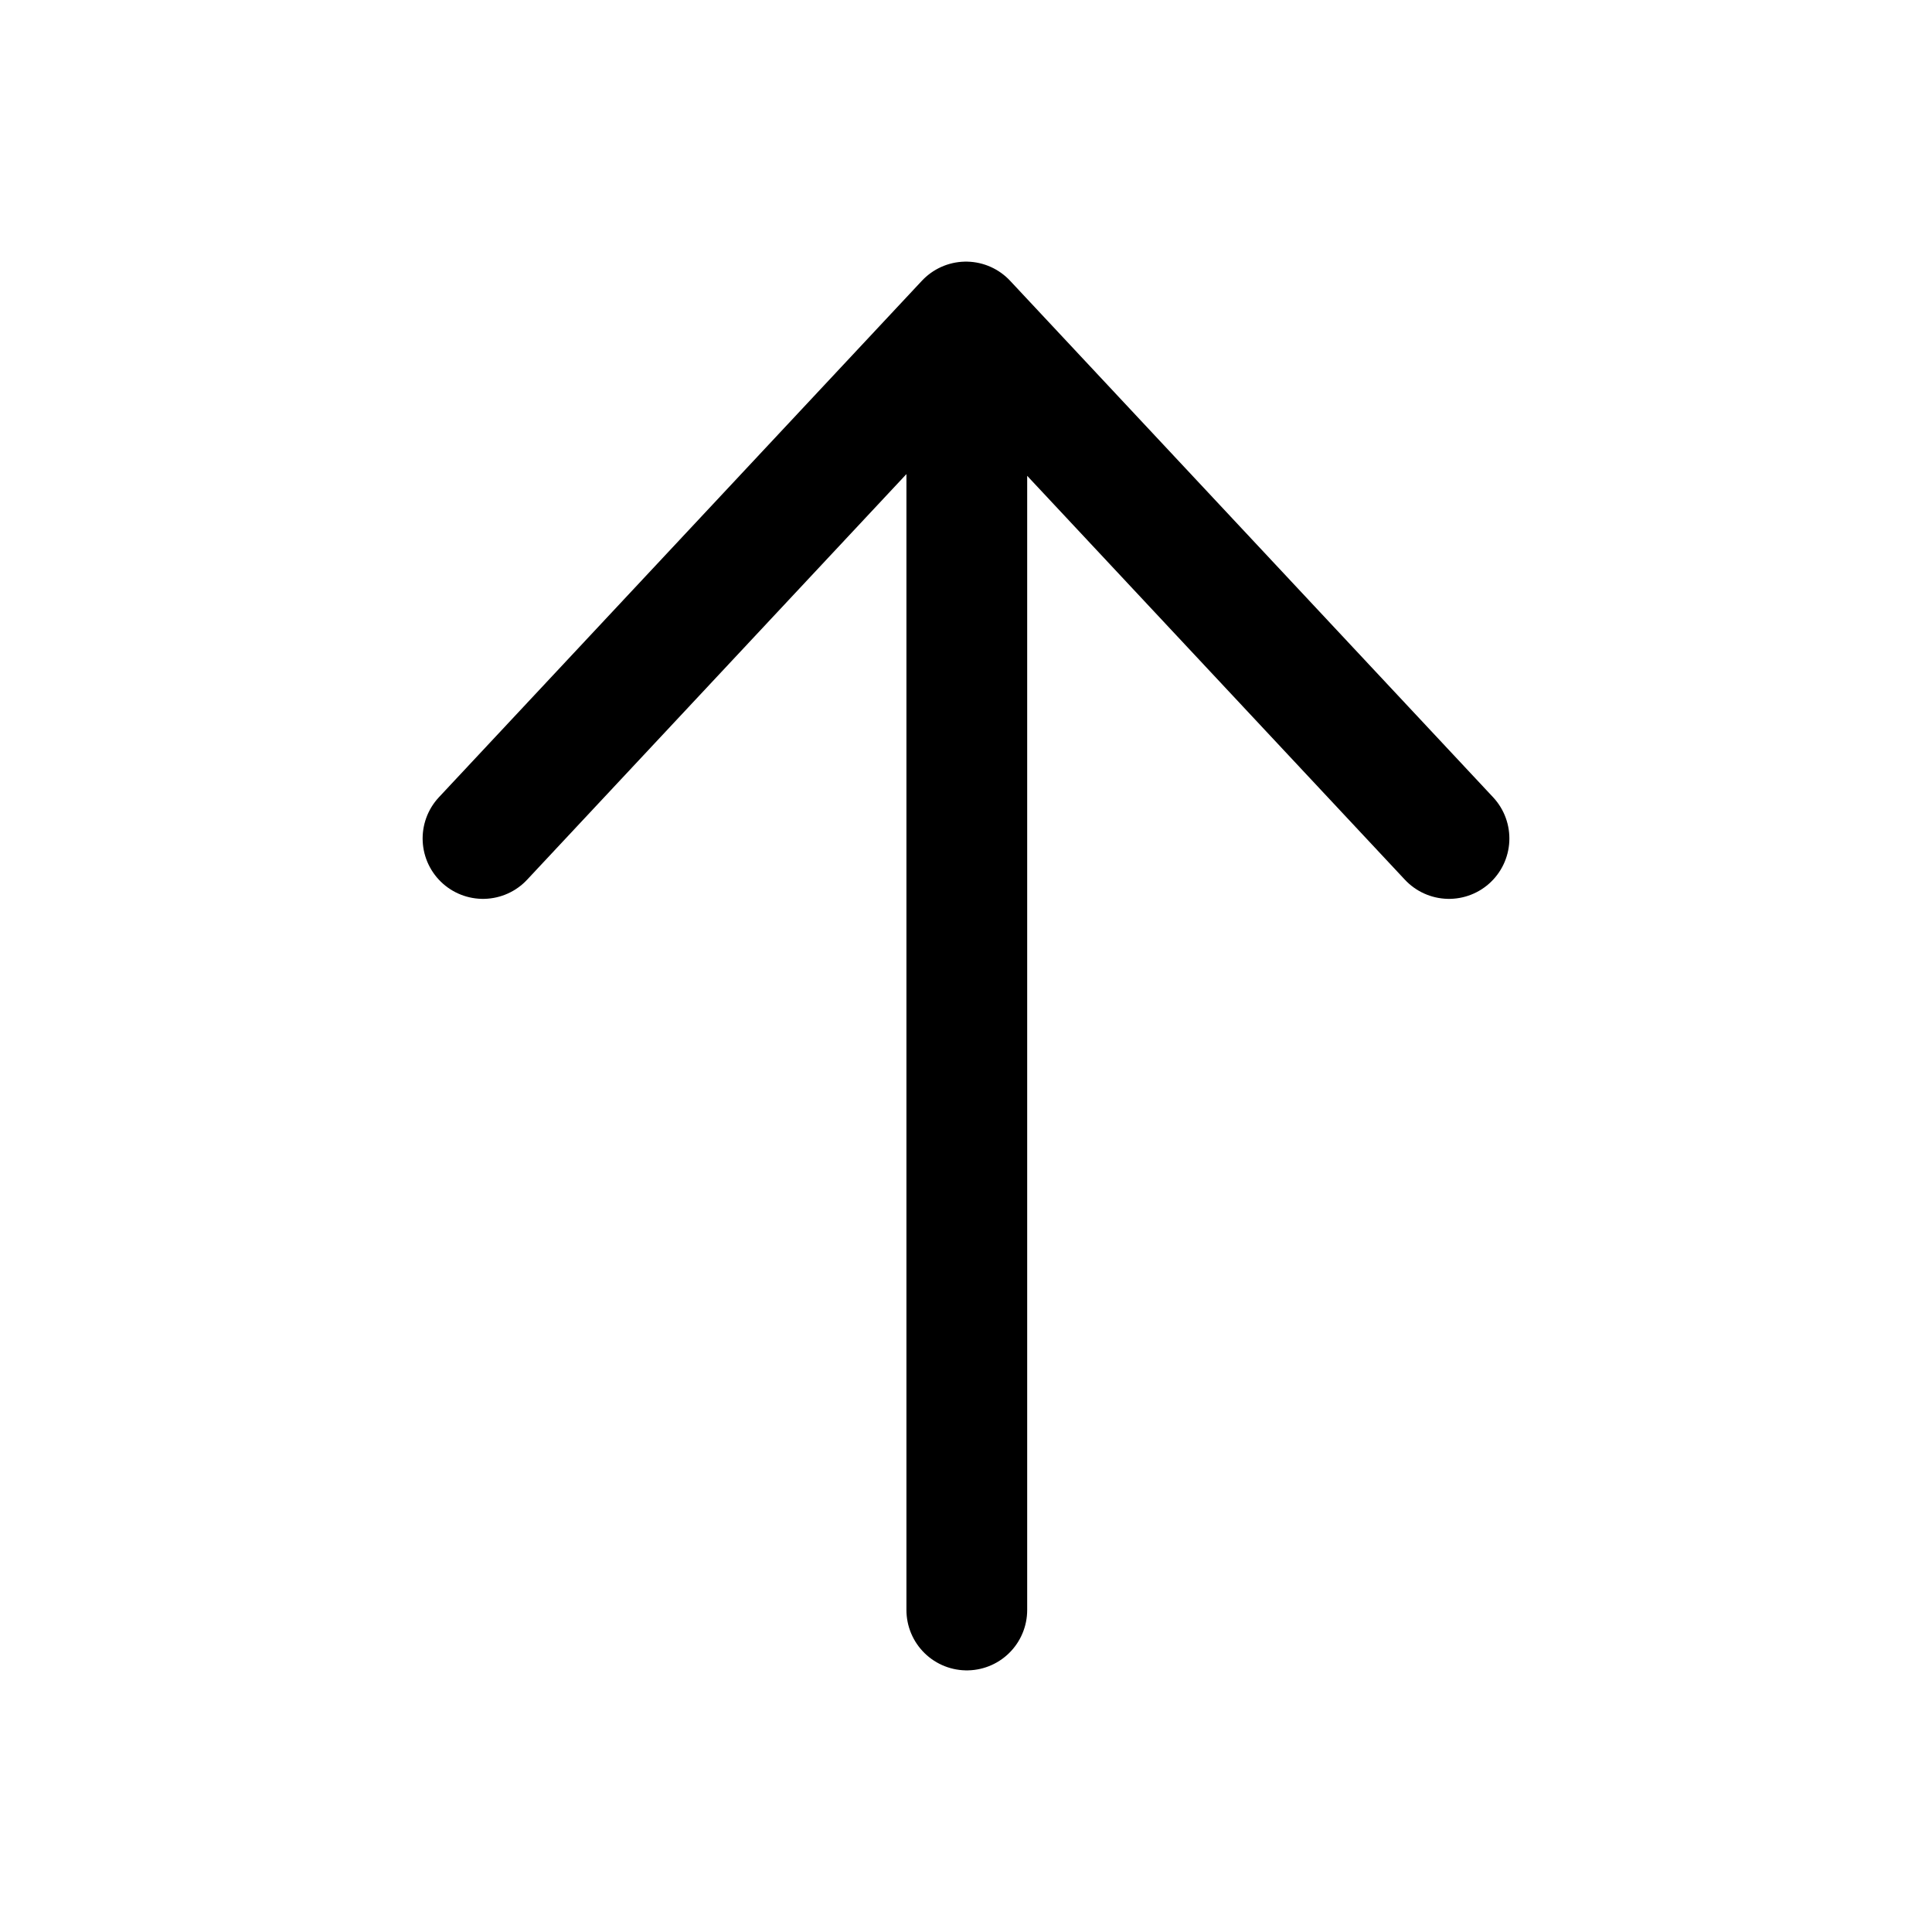
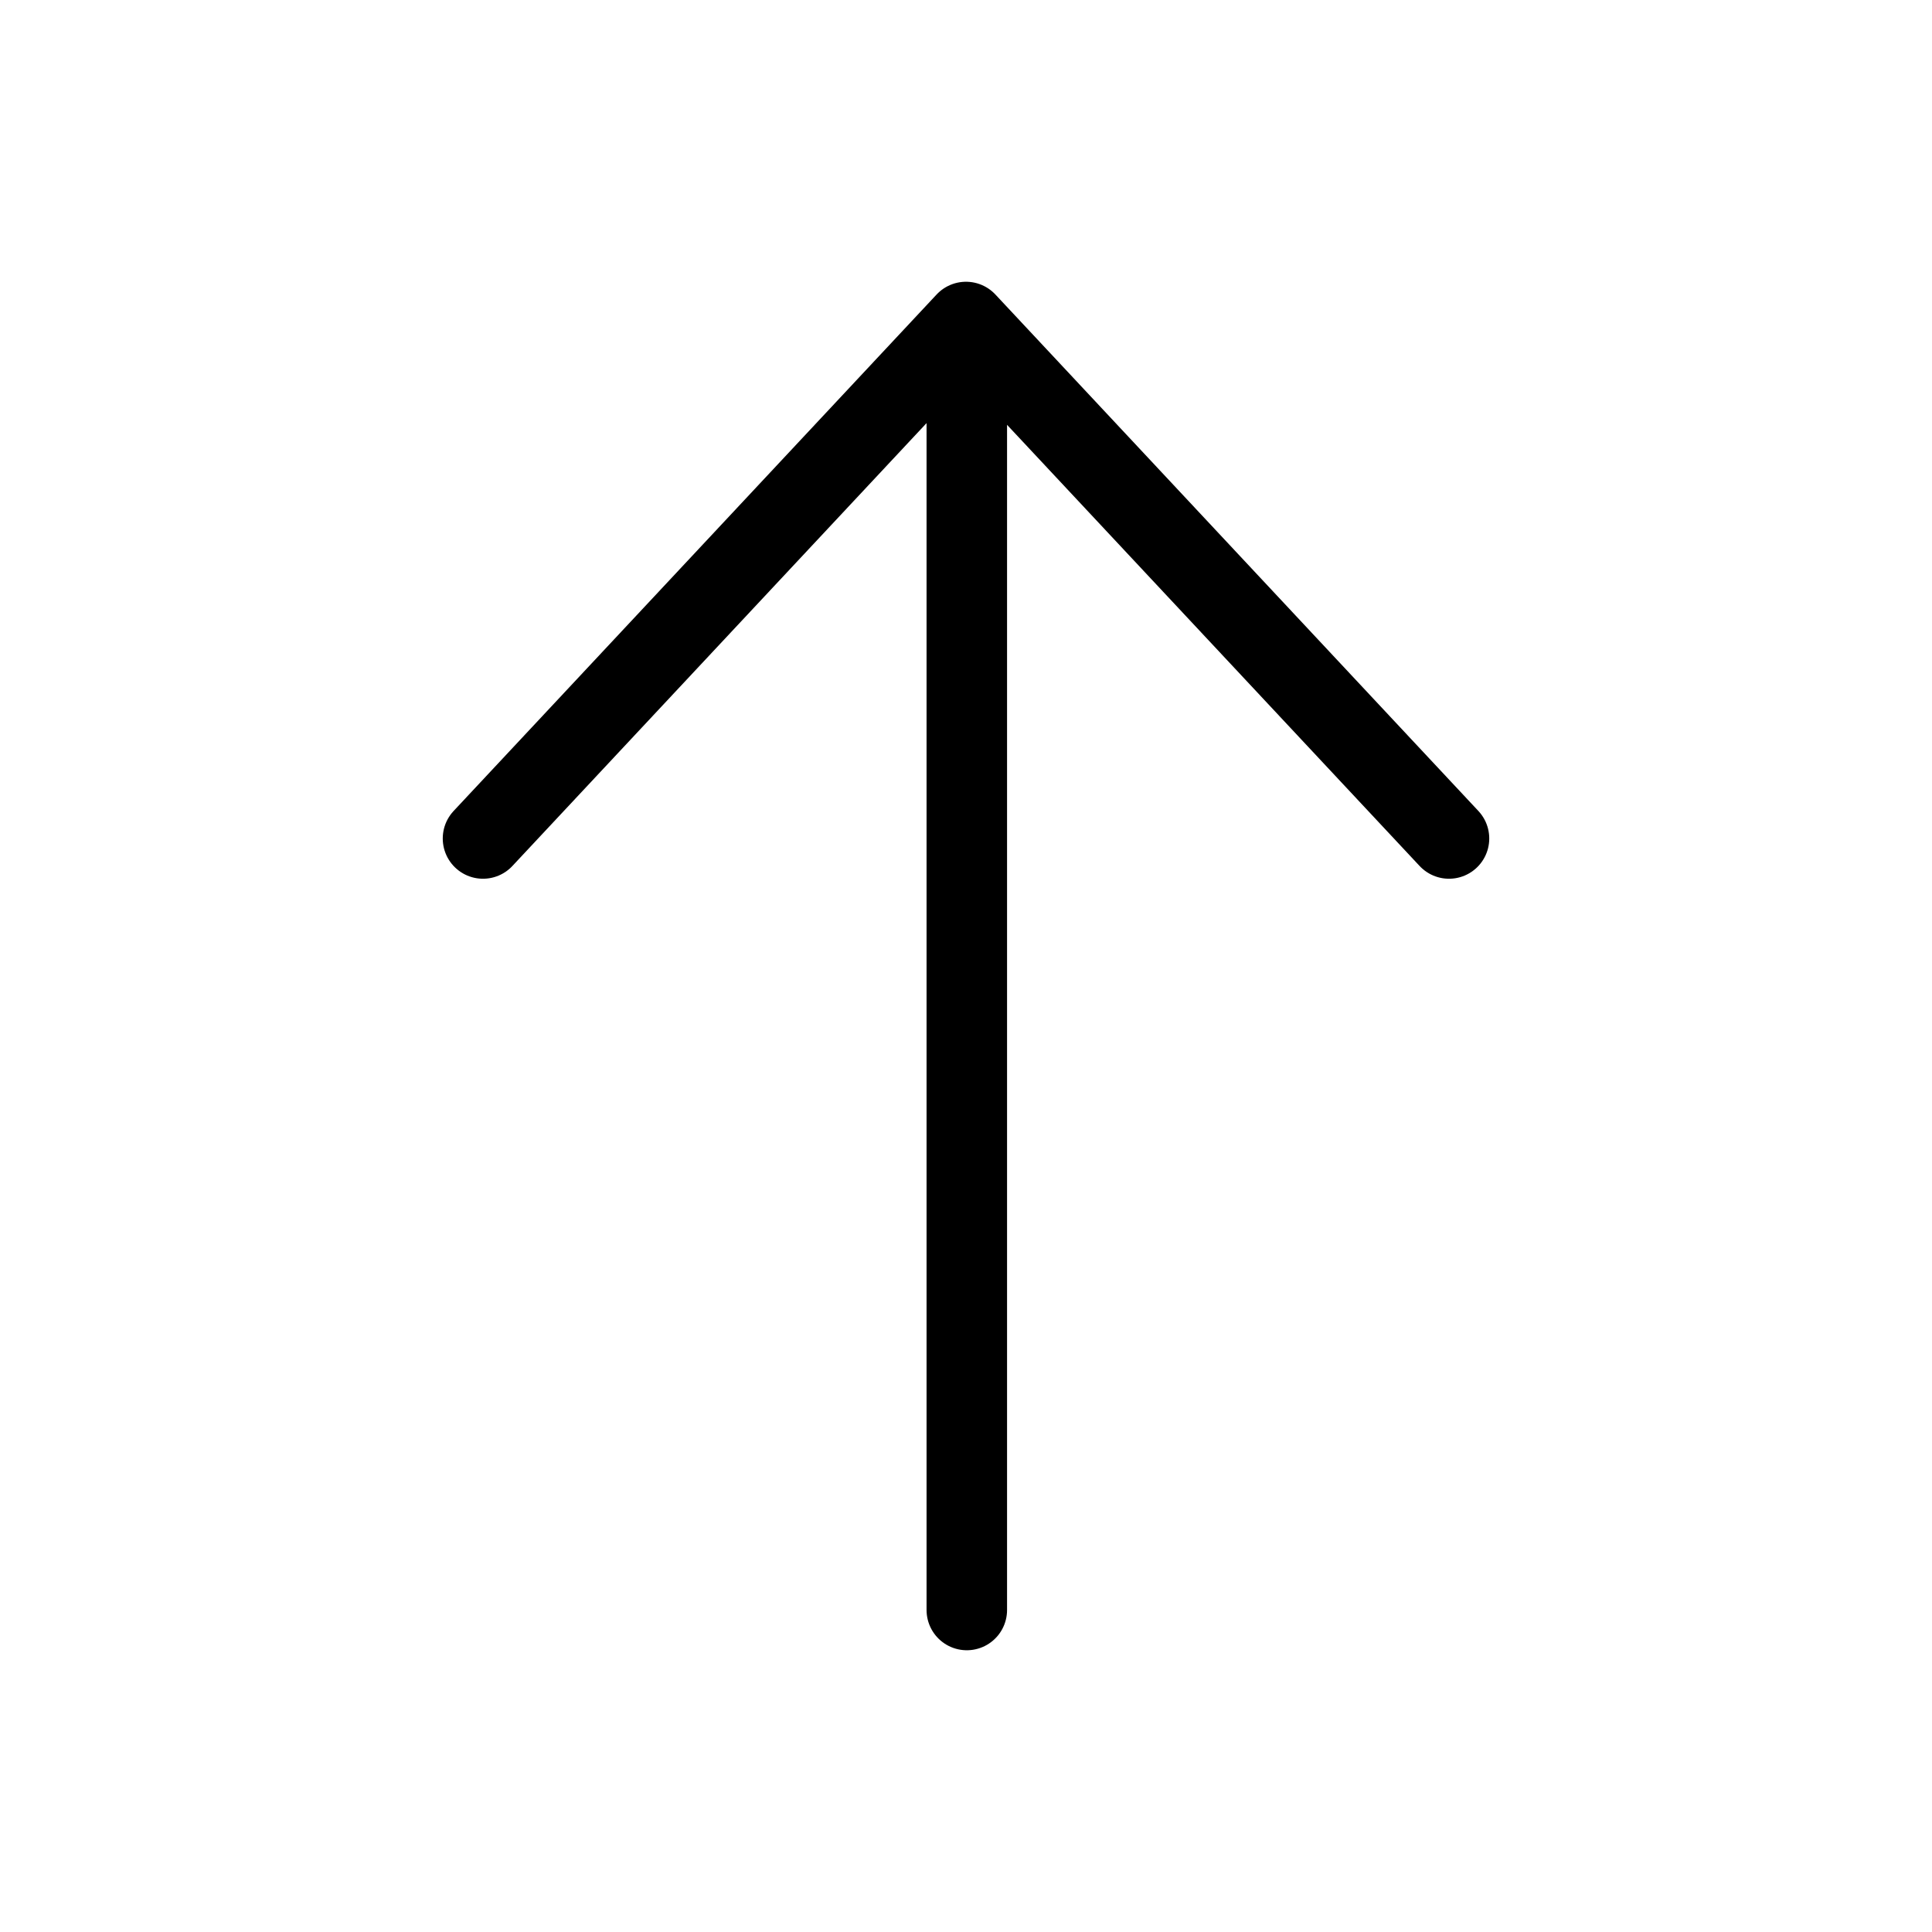
<svg xmlns="http://www.w3.org/2000/svg" data-token-name="arrow_upward" width="24" height="24" viewBox="0 0 24 24" fill="none">
-   <path d="M12.01 4.013V20M6 10.416L12 4L18 10.416" stroke="currentColor" fill="none" stroke-width="1.5" stroke-linecap="round" stroke-linejoin="round" />
+   <path d="M12.01 4.013V20M6 10.416L12 4L18 10.416" stroke="currentColor" fill="none" stroke-linecap="round" stroke-linejoin="round" />
</svg>
